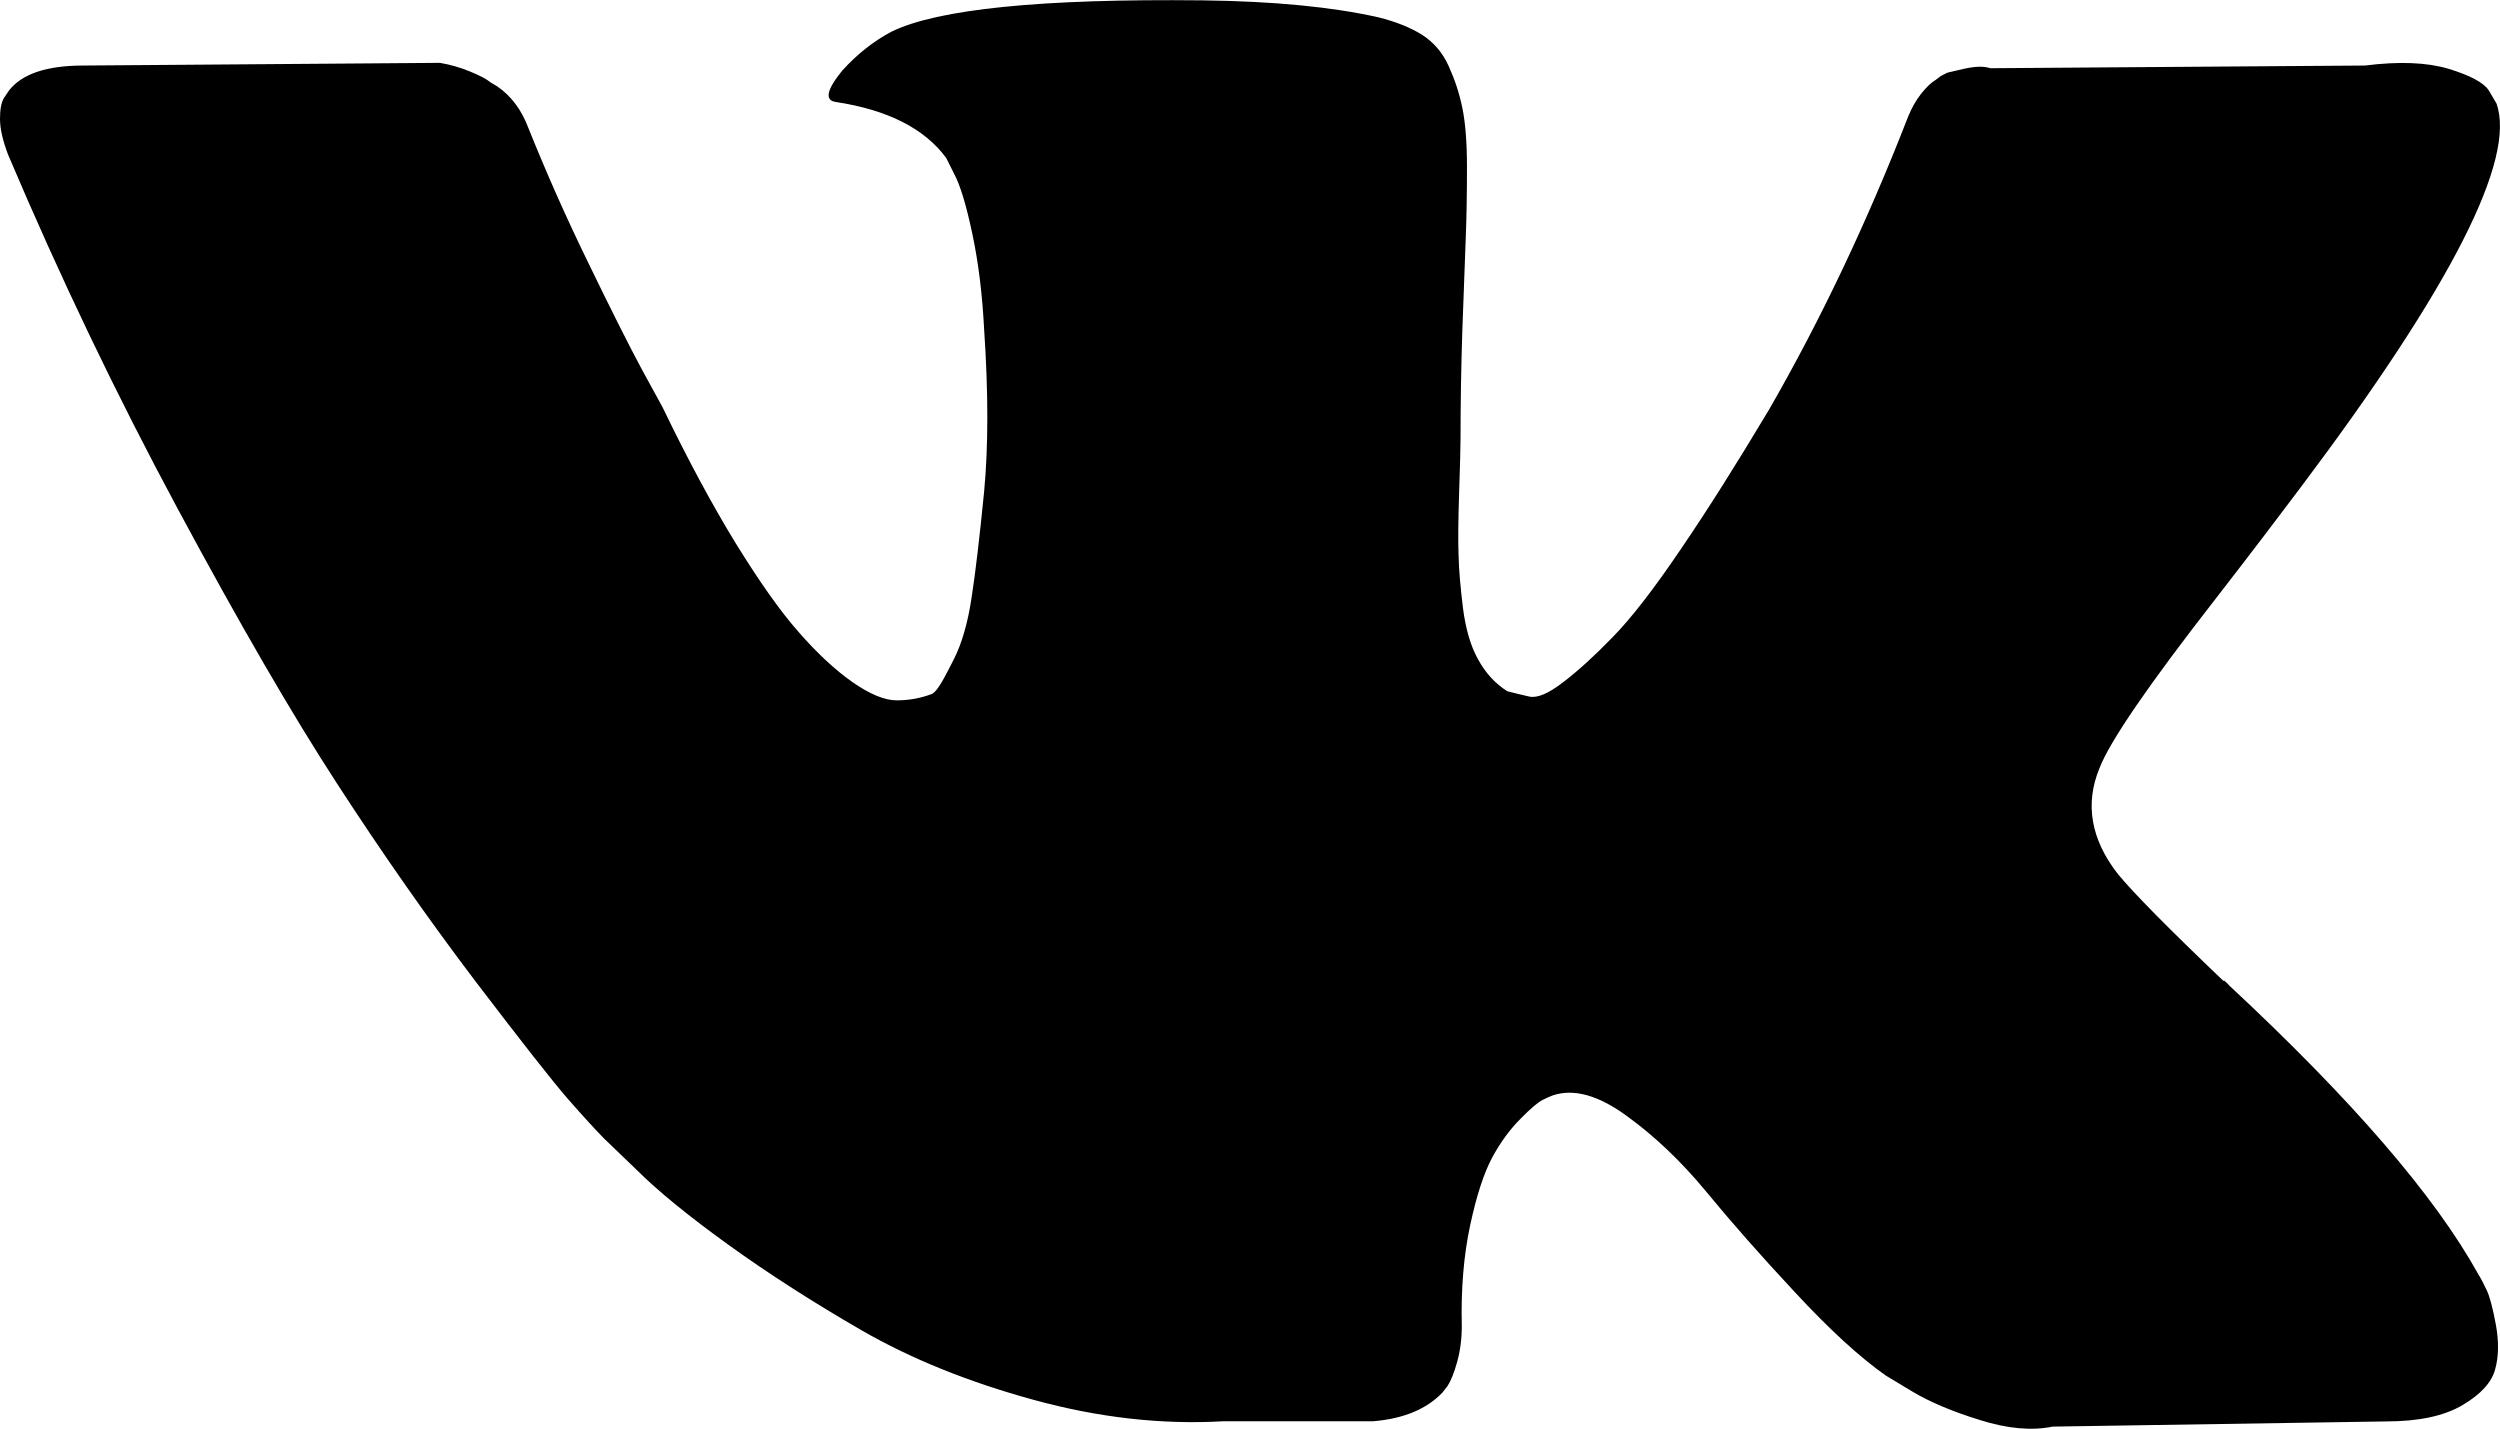
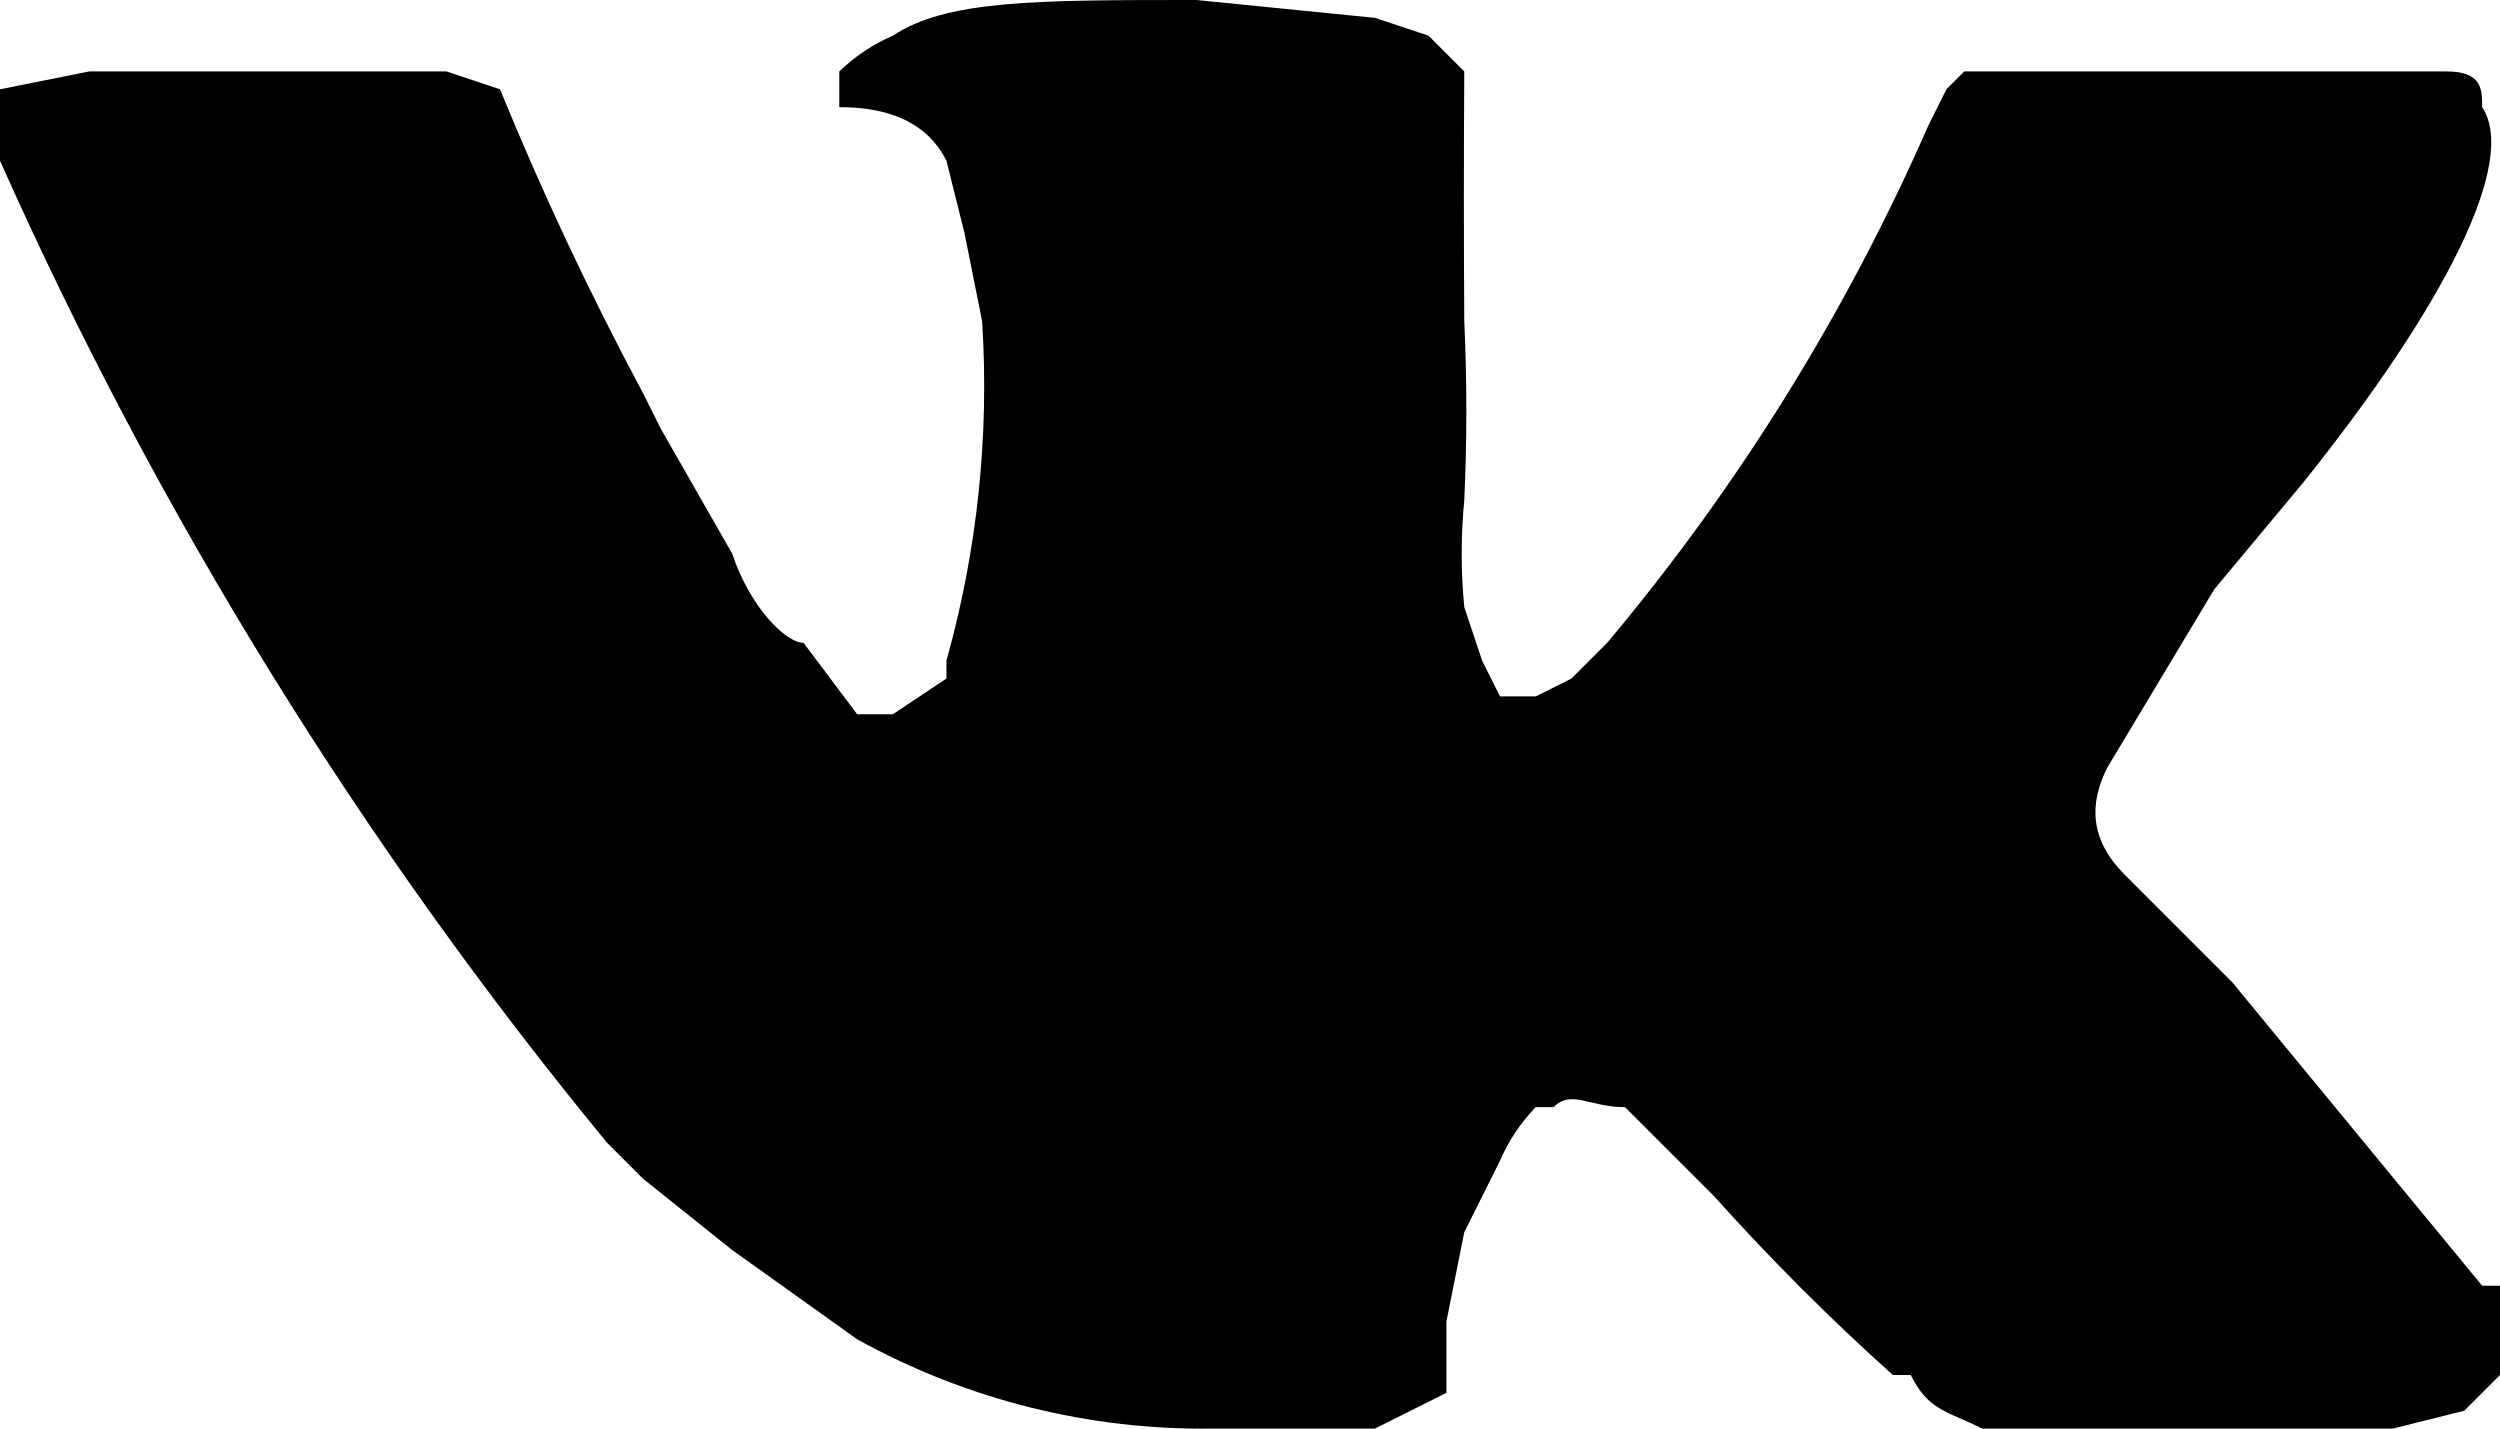
- <svg xmlns="http://www.w3.org/2000/svg" width="14" height="8" viewBox="0 0 14 8" fill="">
-   <path d="M13.926 7.226C13.909 7.189 13.893 7.159 13.878 7.135C13.635 6.696 13.171 6.159 12.486 5.521L12.472 5.506L12.464 5.499L12.457 5.492H12.45C12.139 5.195 11.942 4.995 11.859 4.893C11.708 4.699 11.675 4.501 11.757 4.302C11.815 4.151 12.034 3.832 12.413 3.346C12.613 3.088 12.77 2.881 12.887 2.725C13.728 1.606 14.092 0.89 13.98 0.579L13.937 0.506C13.908 0.462 13.832 0.422 13.711 0.385C13.589 0.349 13.434 0.343 13.244 0.367L11.145 0.382C11.111 0.37 11.063 0.371 10.999 0.385C10.936 0.4 10.905 0.407 10.905 0.407L10.868 0.426L10.839 0.448C10.815 0.462 10.788 0.488 10.759 0.524C10.73 0.561 10.706 0.603 10.686 0.652C10.457 1.241 10.198 1.788 9.906 2.295C9.726 2.596 9.561 2.858 9.41 3.079C9.26 3.301 9.133 3.464 9.031 3.568C8.929 3.673 8.837 3.757 8.754 3.82C8.672 3.884 8.609 3.91 8.565 3.901C8.521 3.891 8.48 3.881 8.441 3.871C8.373 3.828 8.318 3.768 8.277 3.692C8.235 3.617 8.208 3.522 8.193 3.408C8.179 3.293 8.17 3.195 8.168 3.112C8.165 3.029 8.166 2.912 8.171 2.762C8.176 2.611 8.179 2.509 8.179 2.455C8.179 2.27 8.182 2.069 8.189 1.853C8.197 1.636 8.203 1.465 8.208 1.338C8.213 1.212 8.215 1.078 8.215 0.937C8.215 0.795 8.206 0.685 8.189 0.604C8.173 0.524 8.147 0.446 8.113 0.371C8.079 0.295 8.029 0.237 7.964 0.195C7.898 0.154 7.816 0.121 7.719 0.097C7.462 0.039 7.134 0.007 6.735 0.002C5.831 -0.008 5.251 0.051 4.993 0.177C4.891 0.231 4.799 0.304 4.716 0.396C4.629 0.503 4.617 0.562 4.68 0.571C4.971 0.615 5.178 0.72 5.299 0.885L5.343 0.973C5.377 1.036 5.411 1.148 5.445 1.309C5.479 1.469 5.501 1.647 5.511 1.842C5.535 2.197 5.535 2.501 5.511 2.754C5.486 3.007 5.463 3.204 5.441 3.346C5.42 3.487 5.387 3.601 5.343 3.689C5.299 3.776 5.27 3.83 5.255 3.849C5.241 3.869 5.229 3.881 5.219 3.886C5.156 3.91 5.09 3.922 5.022 3.922C4.954 3.922 4.872 3.888 4.774 3.82C4.677 3.752 4.576 3.658 4.472 3.539C4.367 3.42 4.25 3.253 4.118 3.039C3.987 2.825 3.851 2.572 3.71 2.28L3.594 2.068C3.521 1.932 3.421 1.733 3.295 1.473C3.168 1.213 3.057 0.961 2.959 0.717C2.921 0.615 2.862 0.537 2.785 0.484L2.748 0.462C2.724 0.442 2.685 0.422 2.631 0.4C2.578 0.378 2.522 0.362 2.464 0.352L0.467 0.367C0.263 0.367 0.124 0.413 0.051 0.506L0.022 0.549C0.007 0.574 0 0.613 0 0.666C0 0.72 0.015 0.785 0.044 0.863C0.335 1.55 0.652 2.211 0.995 2.849C1.338 3.487 1.635 4 1.888 4.389C2.141 4.779 2.398 5.146 2.66 5.492C2.923 5.837 3.097 6.059 3.182 6.156C3.267 6.253 3.334 6.326 3.382 6.375L3.564 6.55C3.681 6.667 3.852 6.807 4.078 6.97C4.304 7.133 4.555 7.294 4.829 7.452C5.104 7.61 5.423 7.739 5.788 7.839C6.152 7.939 6.507 7.979 6.852 7.959H7.69C7.86 7.945 7.989 7.891 8.077 7.799L8.106 7.762C8.125 7.733 8.143 7.688 8.16 7.627C8.177 7.566 8.186 7.499 8.186 7.426C8.181 7.217 8.197 7.029 8.233 6.861C8.269 6.693 8.311 6.566 8.357 6.481C8.403 6.396 8.456 6.324 8.514 6.266C8.572 6.207 8.613 6.172 8.638 6.16C8.662 6.148 8.681 6.139 8.696 6.134C8.813 6.095 8.95 6.133 9.108 6.248C9.266 6.362 9.414 6.503 9.553 6.671C9.691 6.839 9.857 7.028 10.052 7.237C10.246 7.446 10.416 7.602 10.562 7.704L10.708 7.792C10.805 7.85 10.931 7.904 11.087 7.952C11.242 8.001 11.378 8.013 11.495 7.989L13.361 7.96C13.546 7.96 13.689 7.929 13.791 7.868C13.893 7.808 13.954 7.74 13.973 7.668C13.993 7.595 13.994 7.512 13.977 7.419C13.96 7.327 13.943 7.262 13.926 7.226Z" fill="" />
+ <svg xmlns="http://www.w3.org/2000/svg" width="14" height="8">
+   <path d="M14 7.2h-.1l-1.4-1.7-.6-.6c-.2-.2-.2-.4-.1-.6l.6-1 .5-.6c.8-1 1.2-1.8 1-2.1 0-.1 0-.2-.2-.2H11l-.1.1-.1.2A12 12 0 0 1 9 3.6l-.2.2-.2.1h-.2l-.1-.2-.1-.3a3.1 3.1 0 0 1 0-.6 10.9 10.9 0 0 0 0-1 104.4 104.4 0 0 1 0-1.4L8 .2 7.7.1l-1-.1C5.8 0 5.3 0 5 .2a1 1 0 0 0-.3.2v.2c.3 0 .5.1.6.3l.1.4.1.5a5.7 5.7 0 0 1-.2 1.9v.1L5 4h-.2l-.3-.4c-.1 0-.3-.2-.4-.5l-.4-.7-.1-.2A18.2 18.2 0 0 1 2.8.5L2.5.4H.5L0 .5 0 .7v.2a24.1 24.1 0 0 0 3.4 5.5l.2.2.5.4.7.5a4 4 0 0 0 2 .5h.9l.4-.2v-.4l.1-.5.2-.4a1 1 0 0 1 .2-.3h.1c.1-.1.2 0 .4 0l.5.5a13 13 0 0 0 1 1h.1c.1.2.2.2.4.3h2.3l.4-.1.2-.2v-.5Z" />
</svg>
